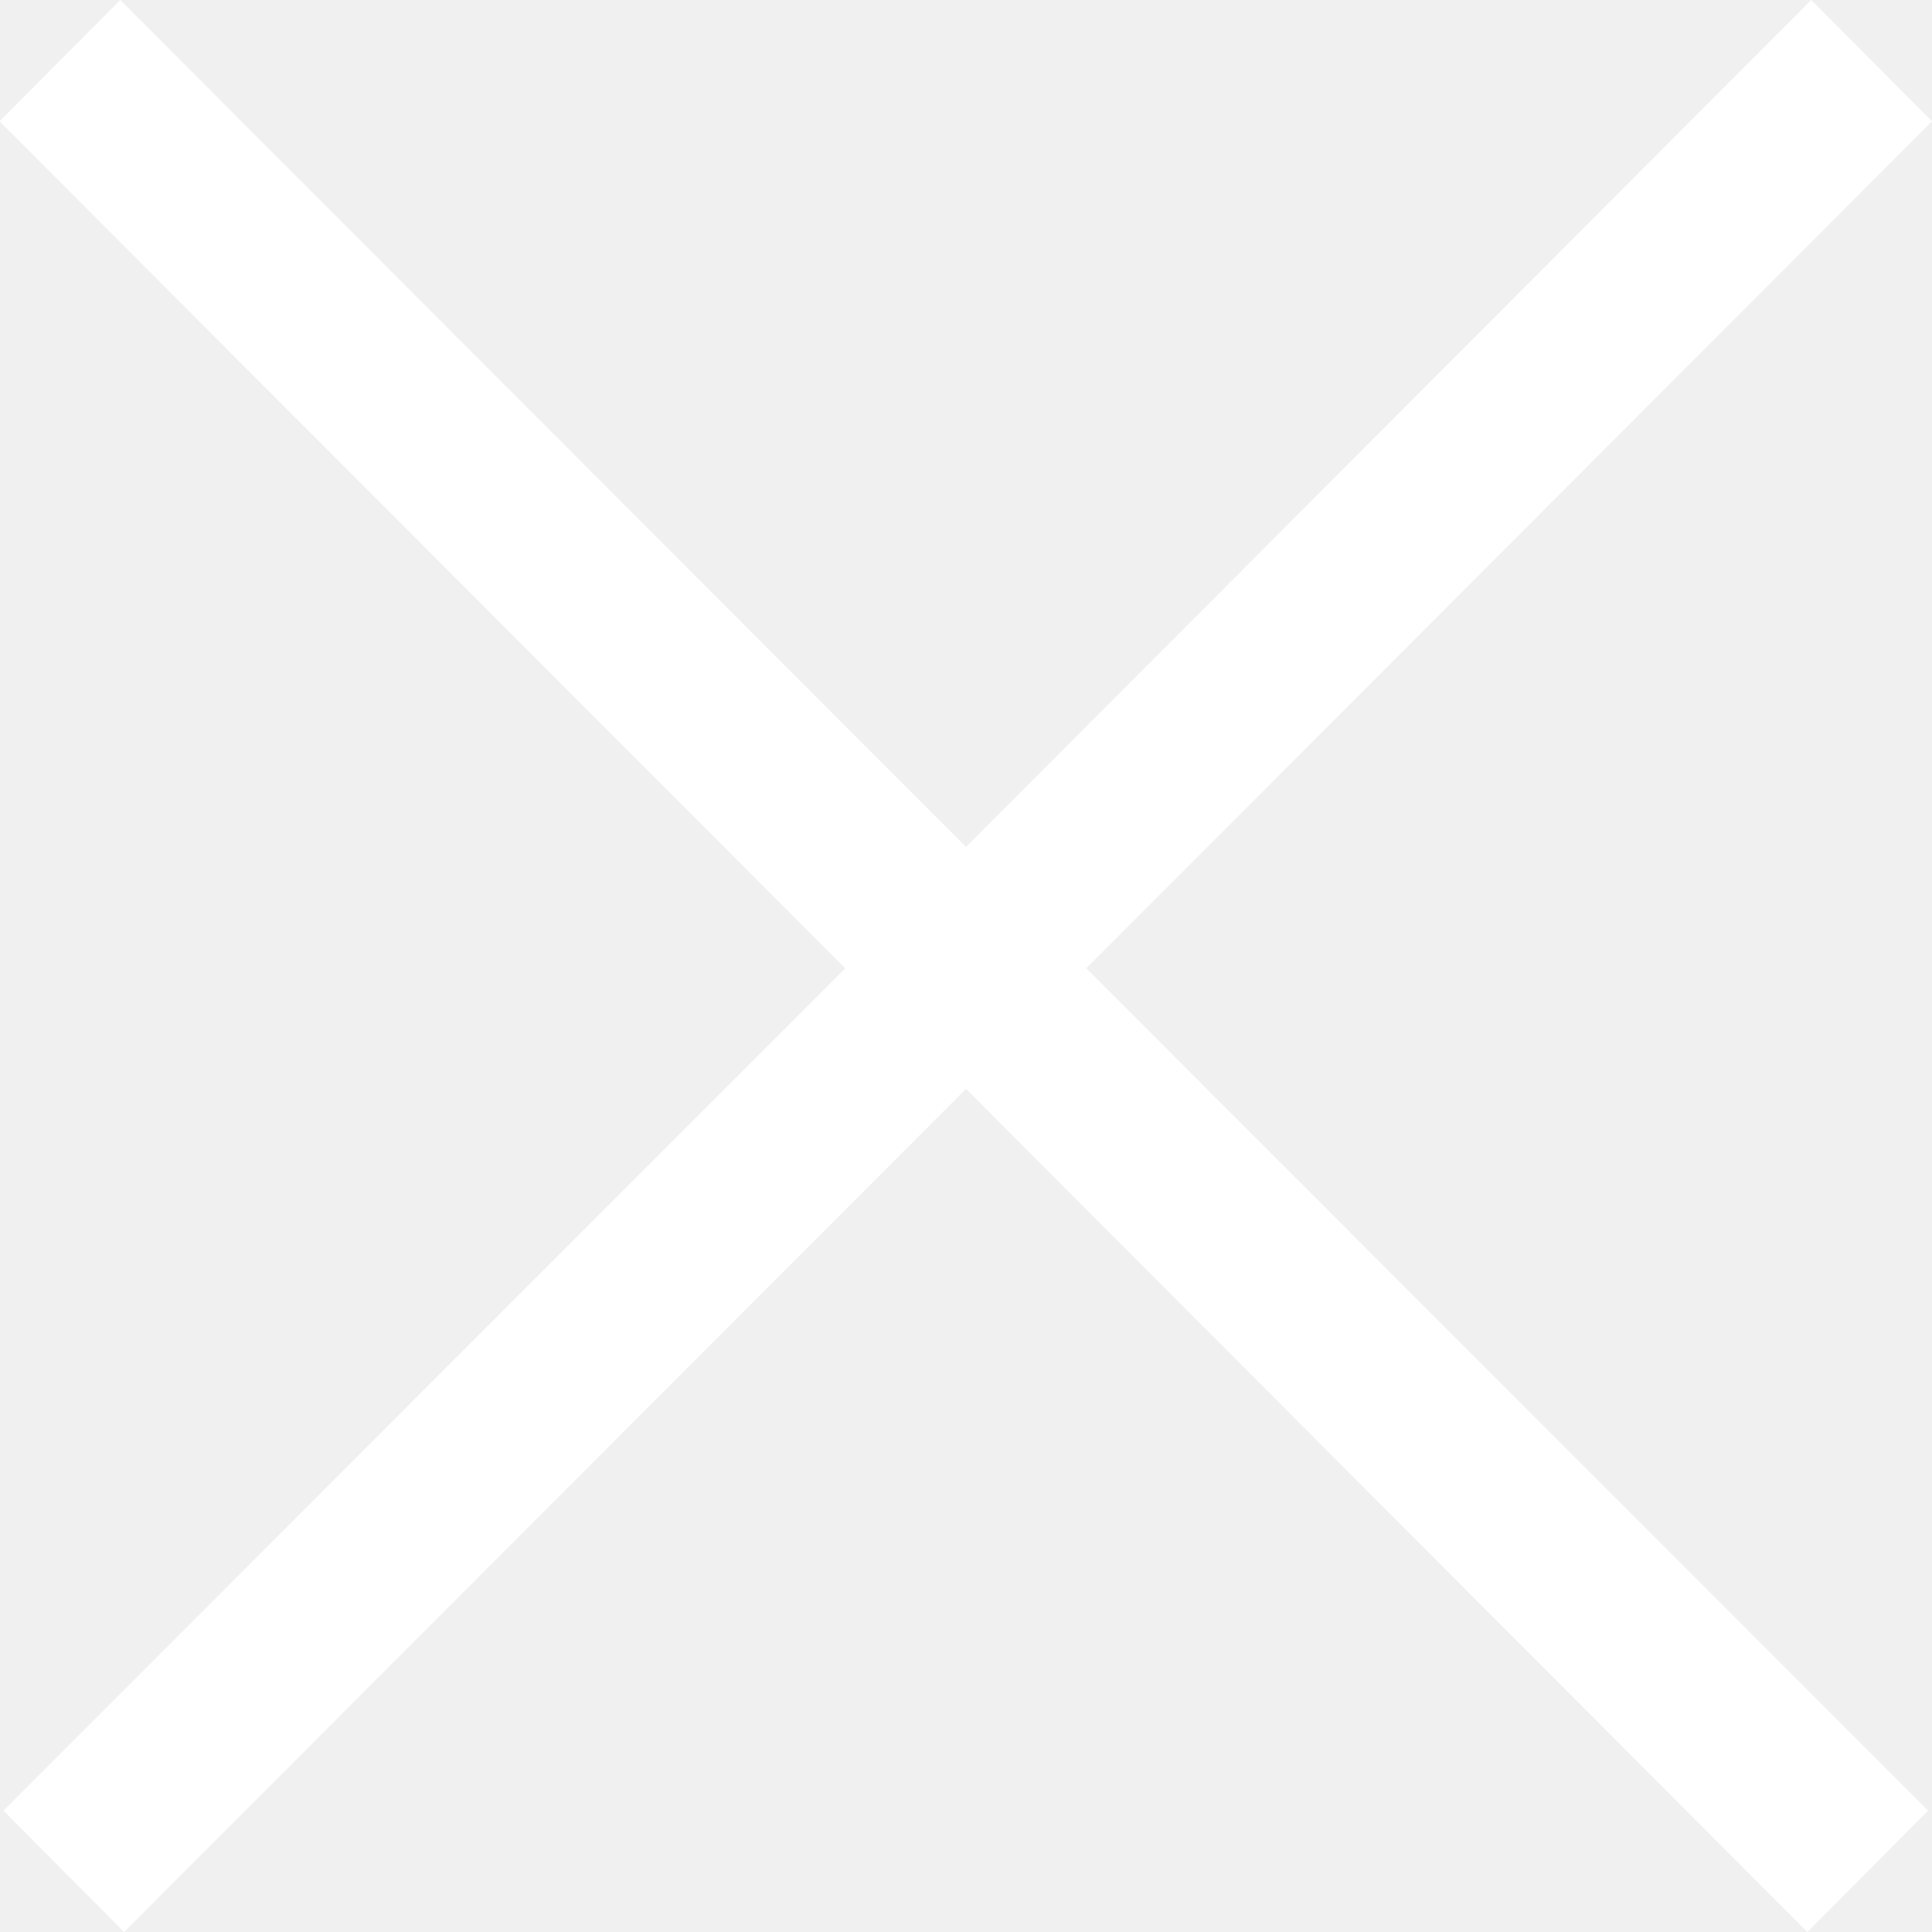
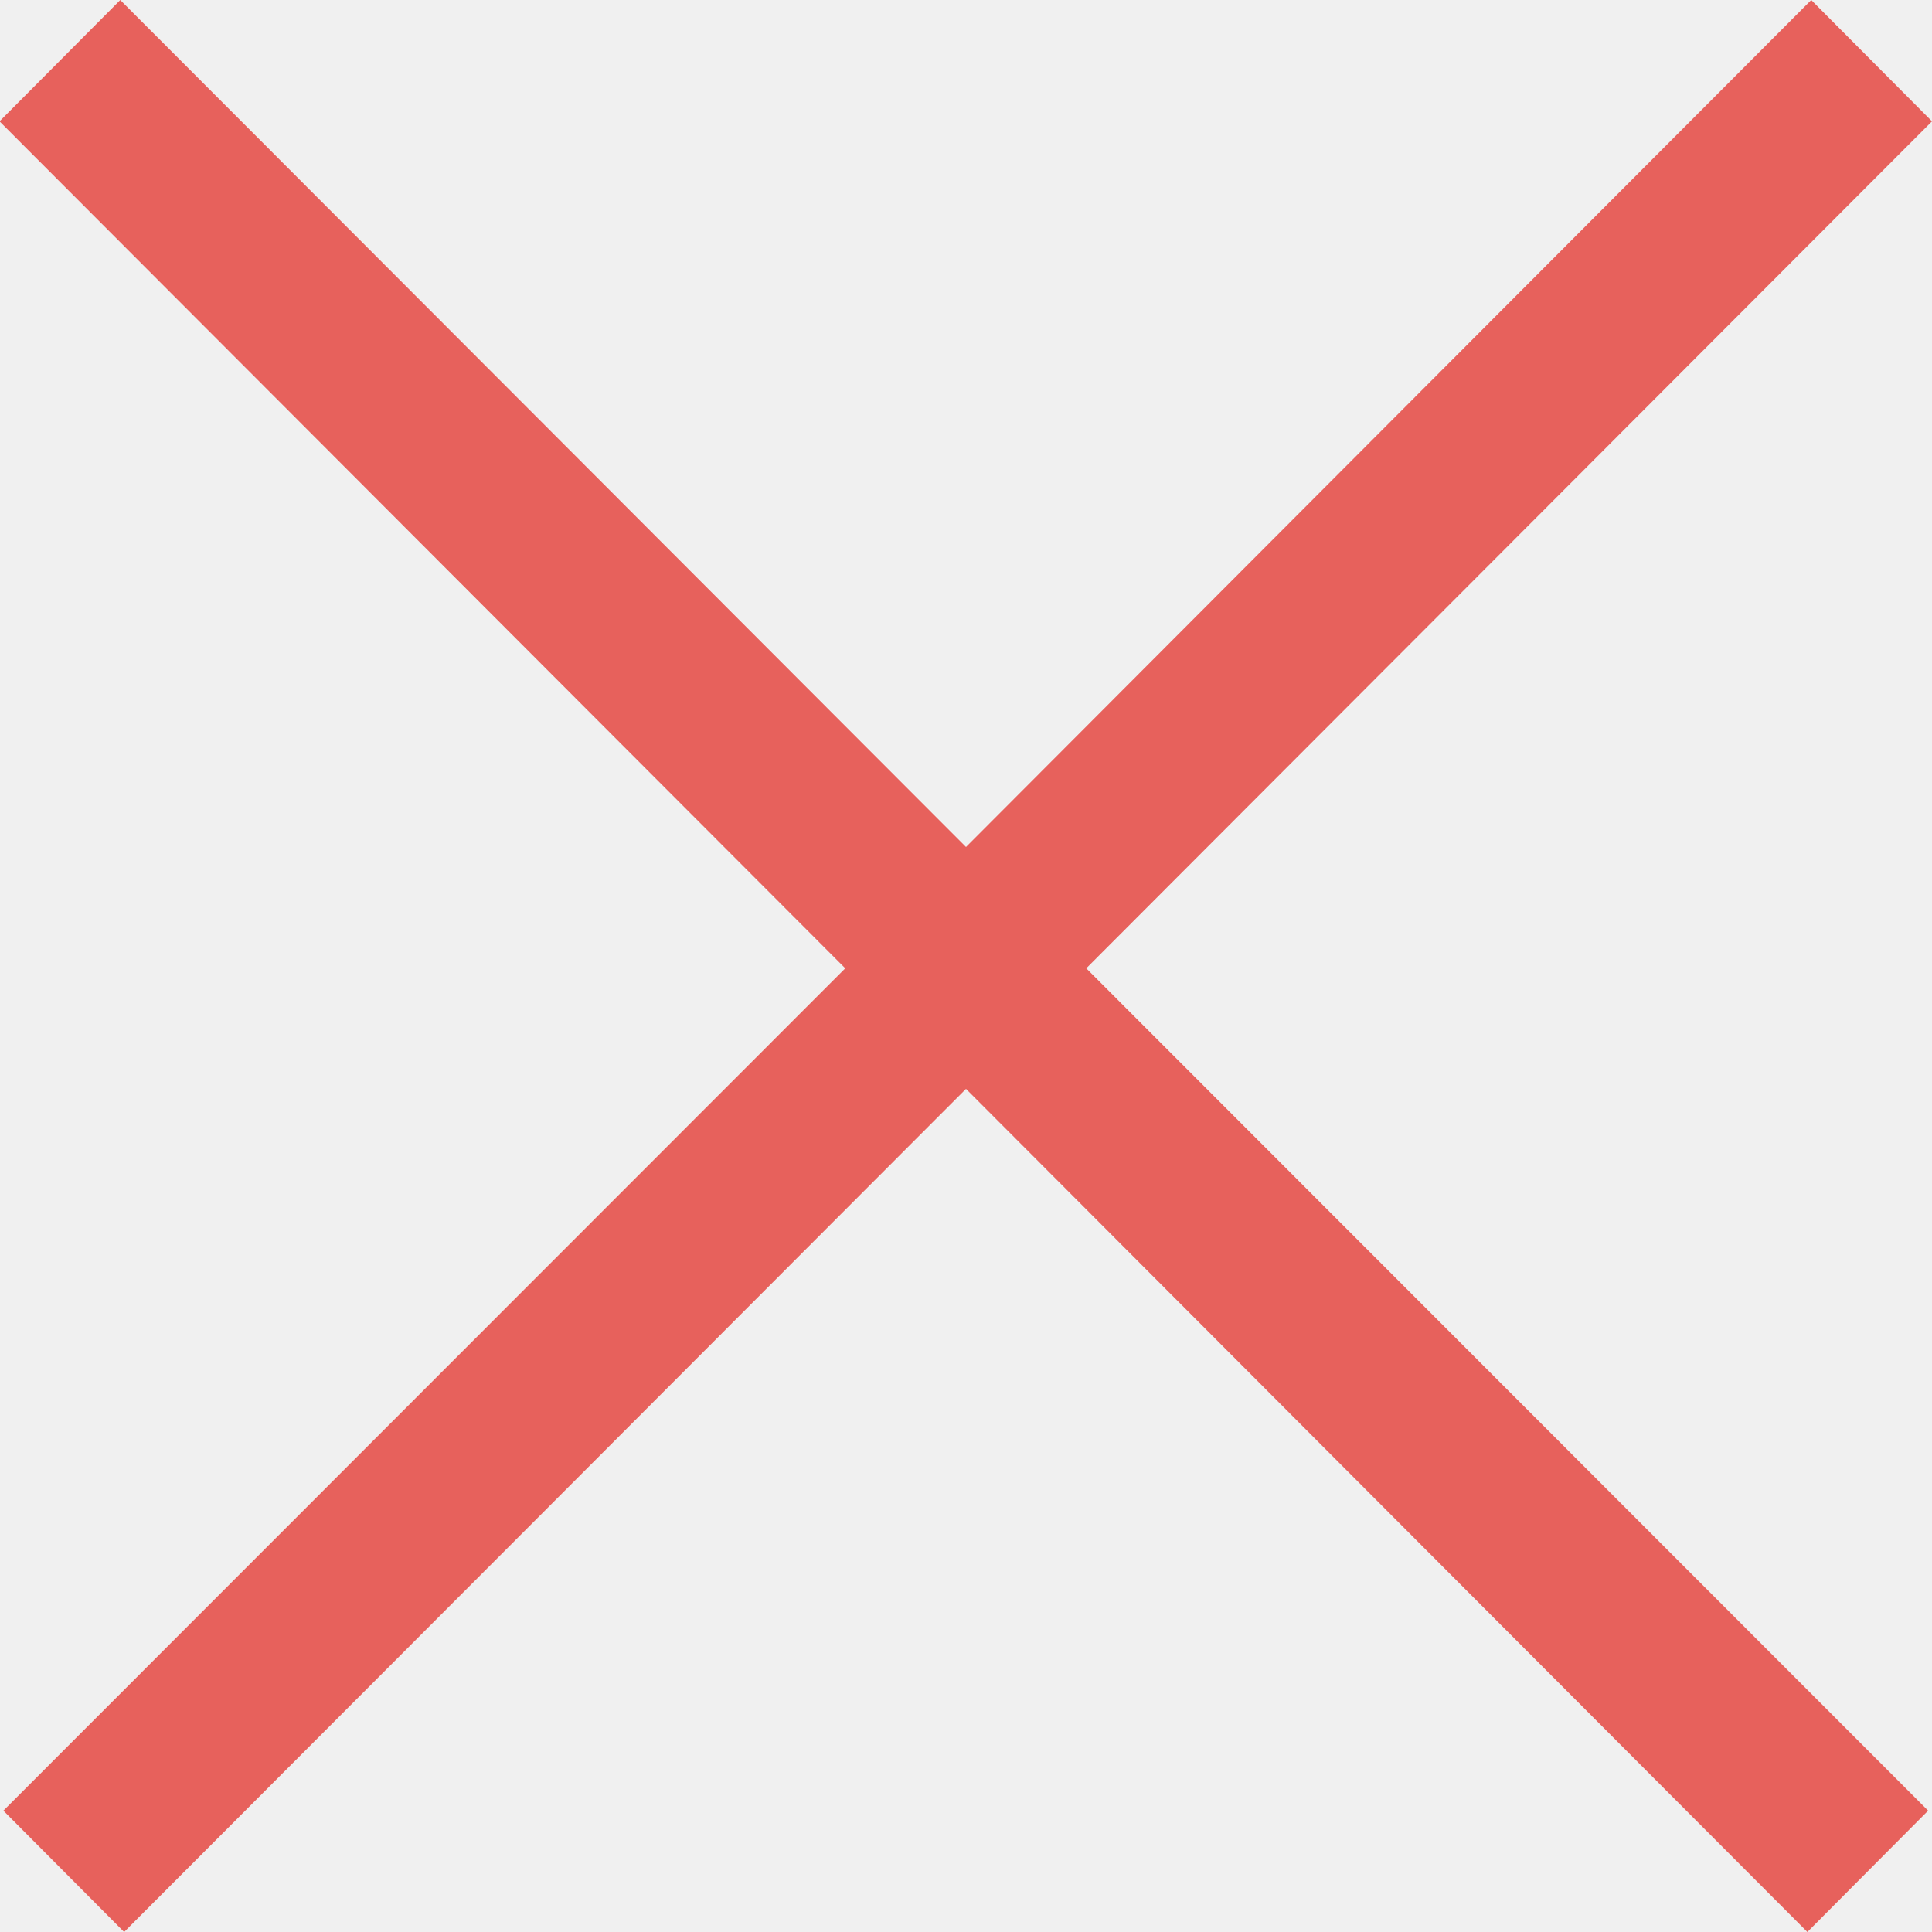
<svg xmlns="http://www.w3.org/2000/svg" width="40" height="40" viewBox="0 0 40 40">
  <defs>
    <style>
      .cls-1 {
-         fill: #FFFFFF;
+         fill: #e7615c;
        fill-rule: evenodd;
      }
    </style>
  </defs>
  <path id="Close_Icon_copy_4" data-name="Close Icon copy 4" class="cls-1" d="M5179.55,608l-2.5,2.512,17.51,17.536-17.43,17.44,2.5,2.512,17.43-17.456L5214.48,648l2.5-2.512-17.43-17.44,17.51-17.536-2.5-2.512-17.5,17.536Z" transform="translate(-5177.06 -608)" />
</svg>
